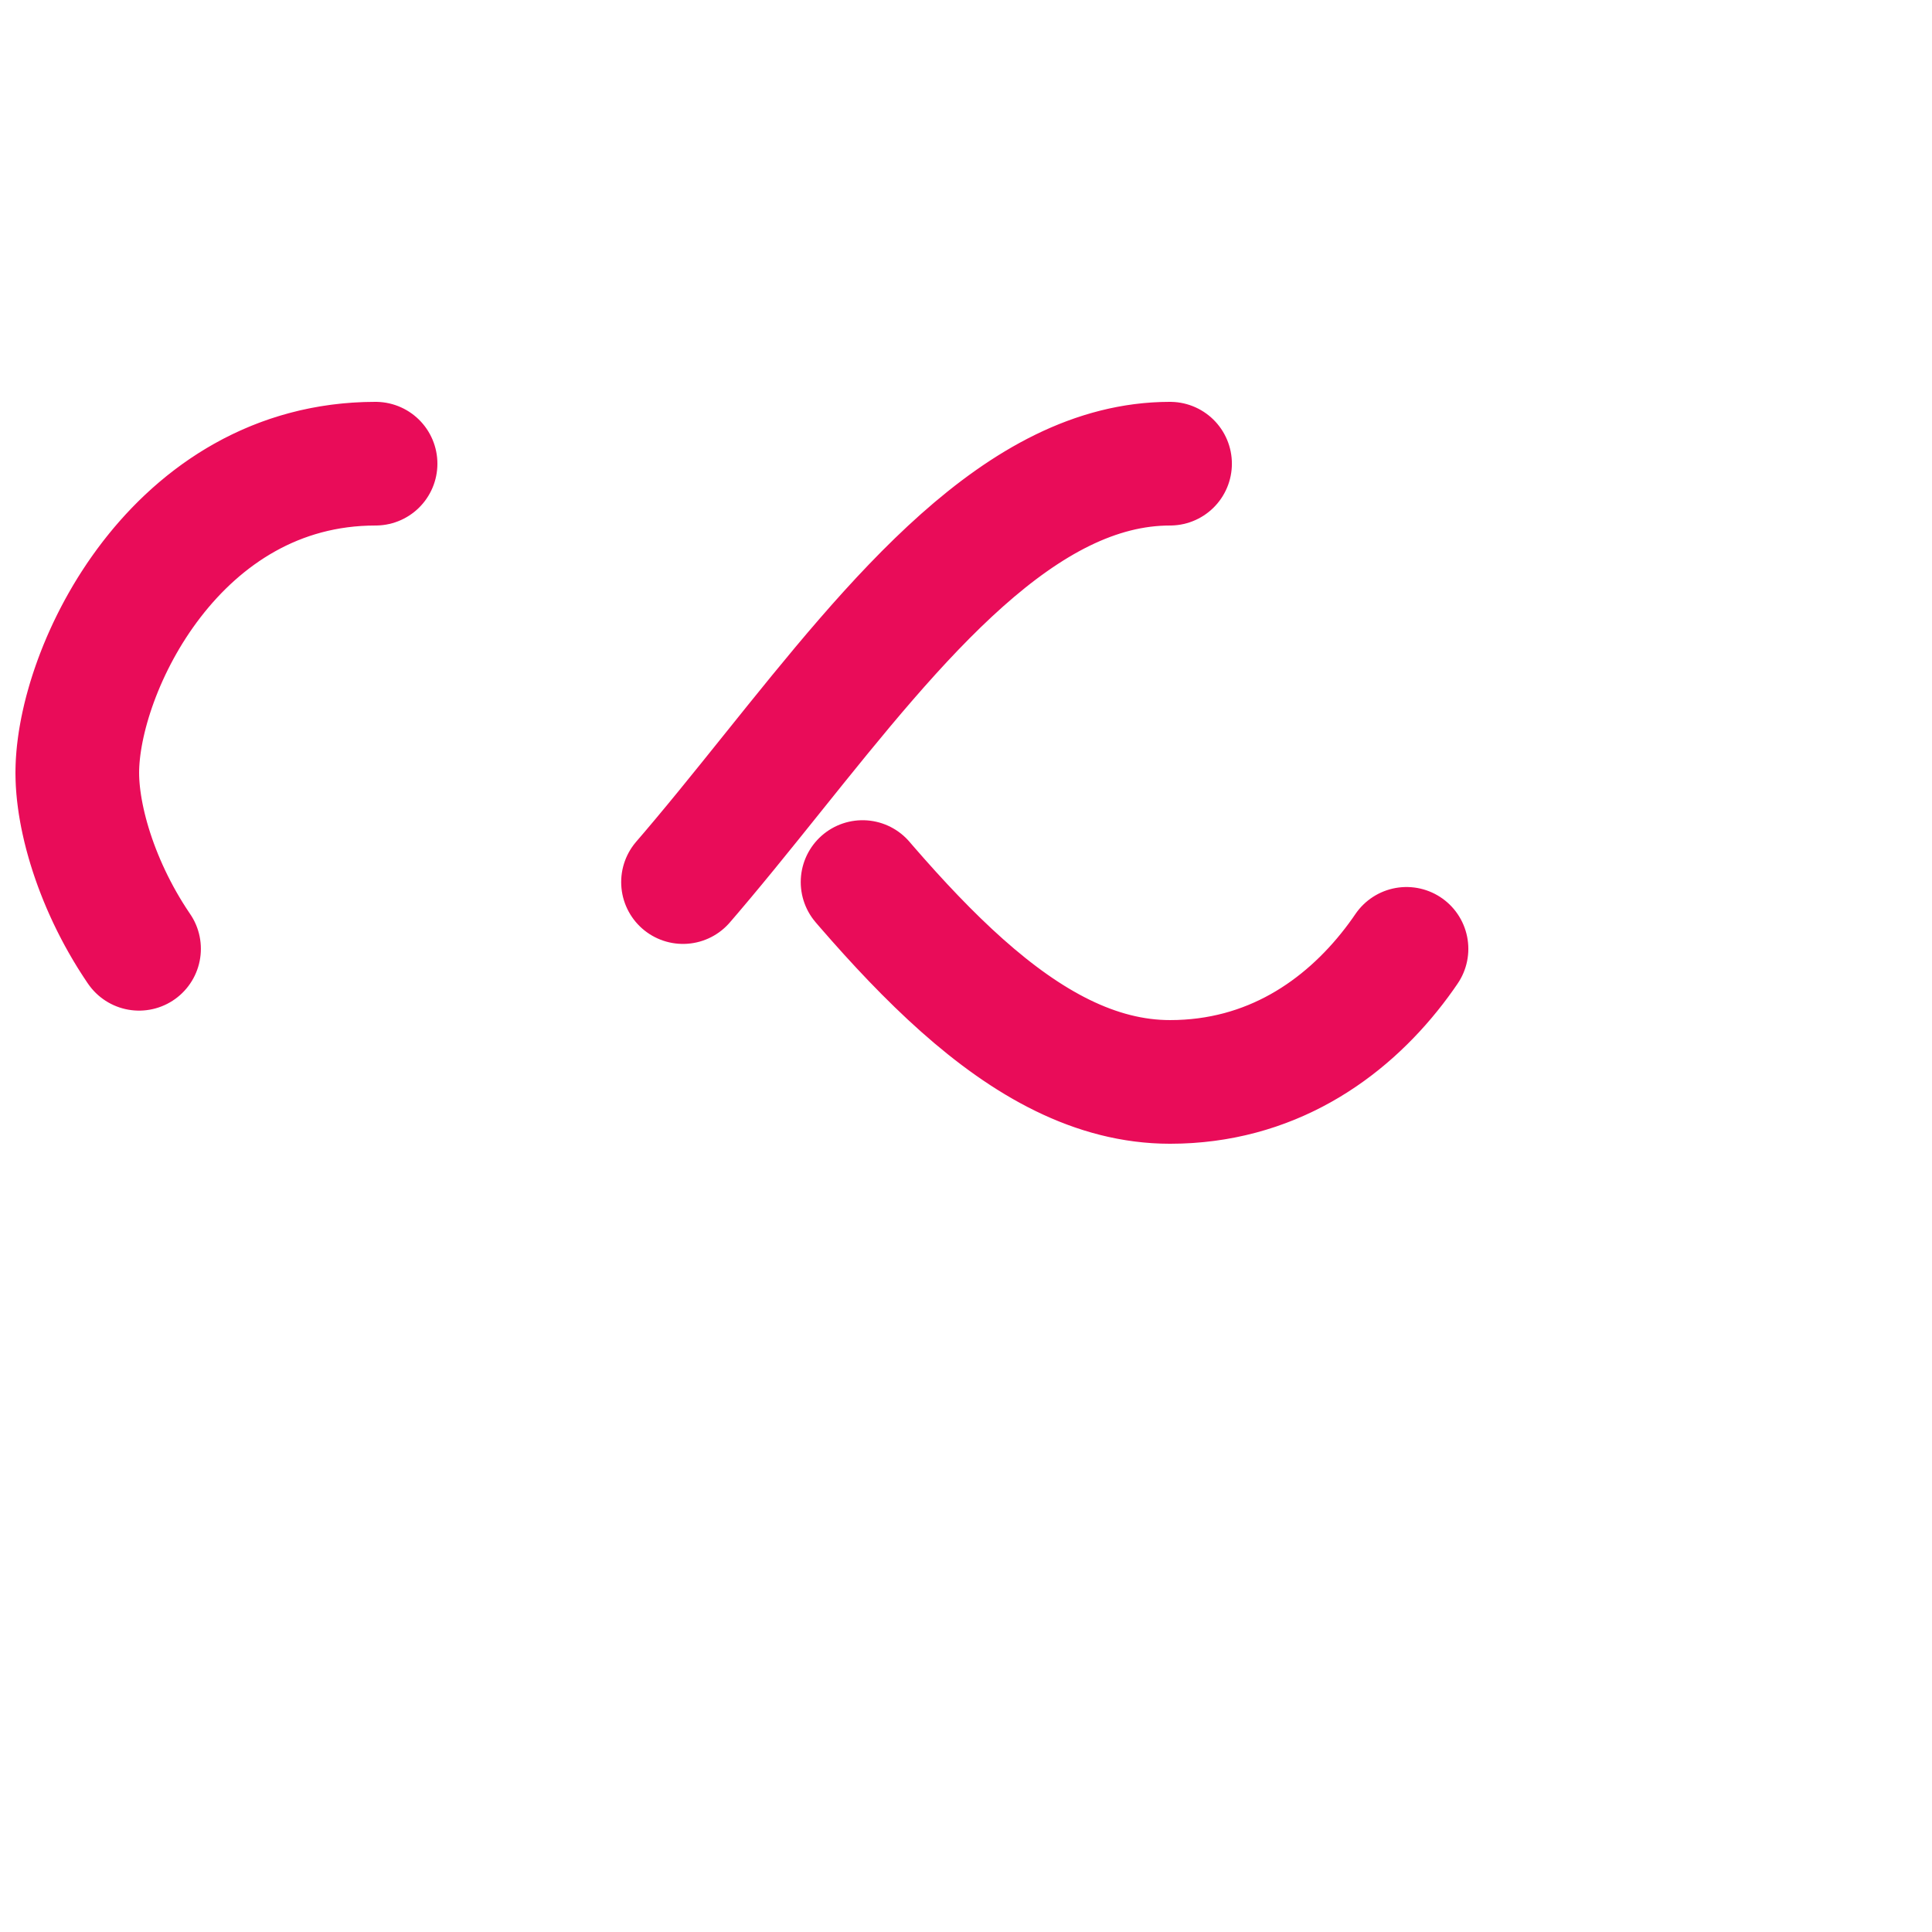
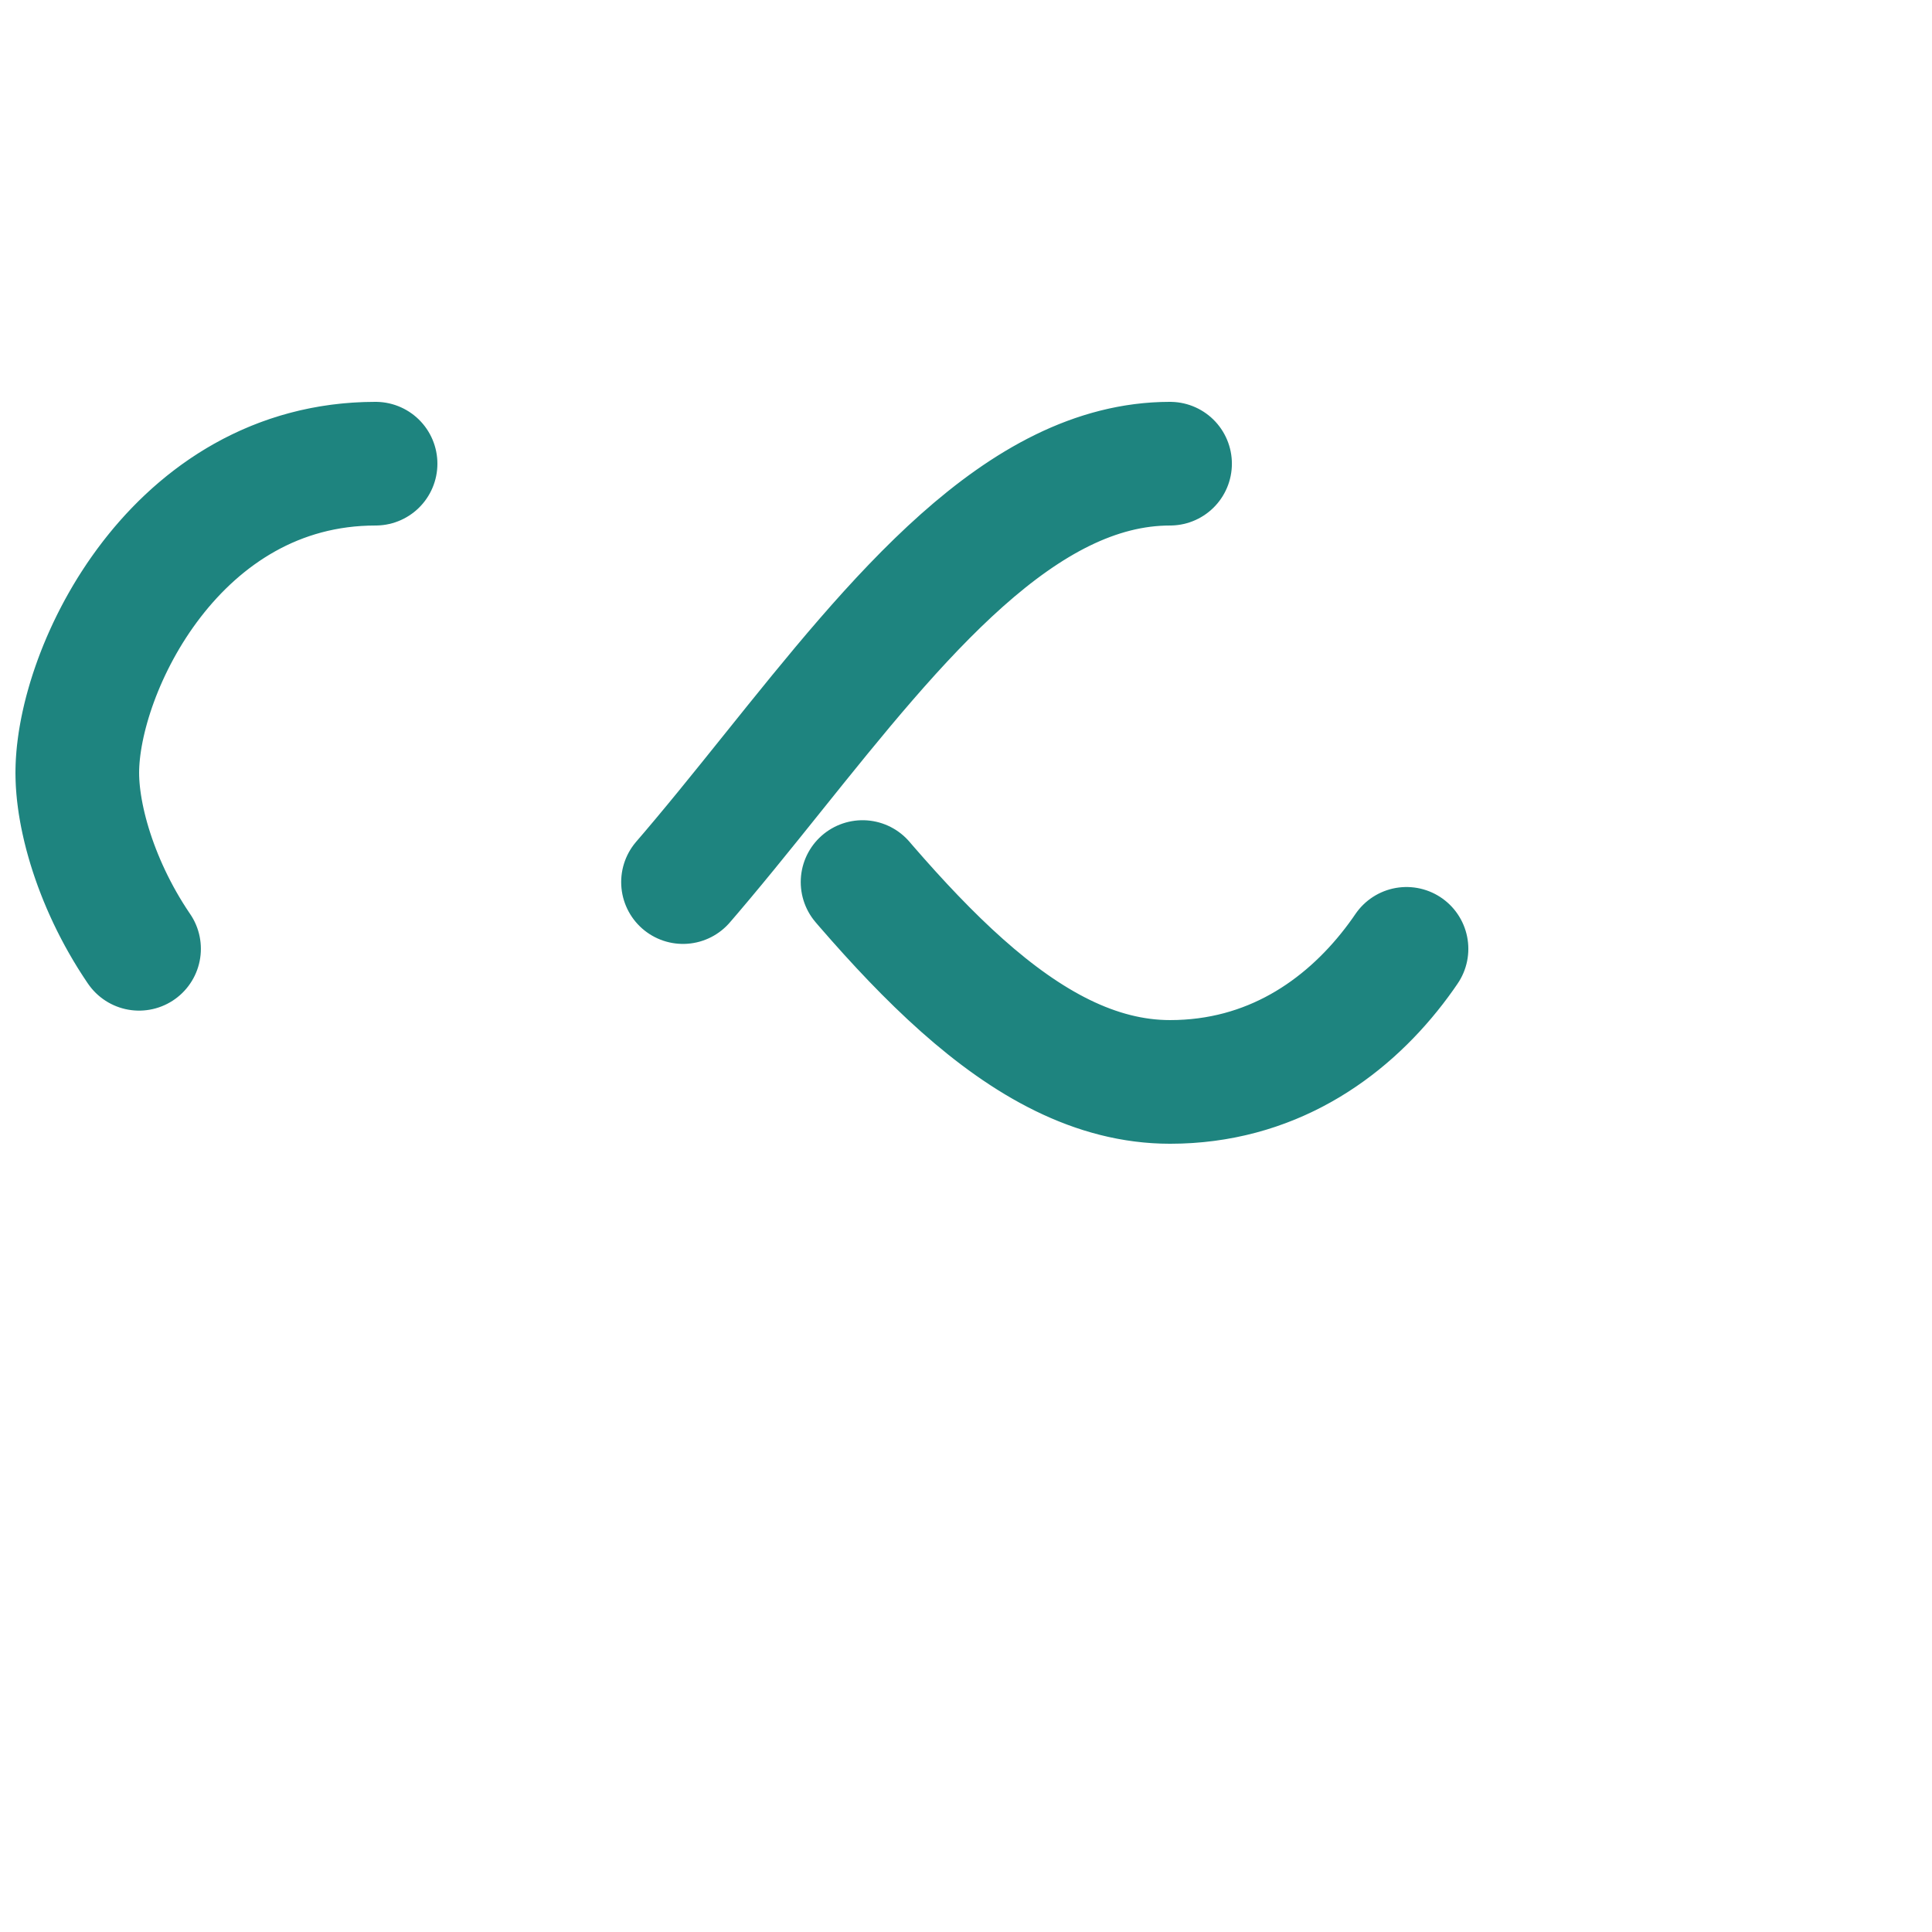
<svg xmlns="http://www.w3.org/2000/svg" style="margin: auto; background: rgb(255, 255, 255); display: block; shape-rendering: auto;" width="200px" height="200px" viewBox="0 0 100 100" preserveAspectRatio="xMidYMid">
-   <path fill="none" stroke="#e90c59" stroke-width="8" stroke-dasharray="42.765 42.765" d="M24.3 30C11.4 30 5 43.3 5 50s6.4 20 19.3 20c19.3 0 32.1-40 51.4-40 C88.6 30 95 43.3 95 50s-6.4 20-19.3 20C56.4 70 43.6 30 24.3 30z" stroke-linecap="round" style="transform:scale(0.8);transform-origin:50px 50px">
+   <path fill="none" stroke="#1e847f" stroke-width="8" stroke-dasharray="42.765 42.765" d="M24.3 30C11.4 30 5 43.3 5 50s6.4 20 19.3 20c19.3 0 32.1-40 51.4-40 C88.6 30 95 43.3 95 50s-6.4 20-19.3 20C56.4 70 43.6 30 24.3 30z" stroke-linecap="round" style="transform:scale(0.8);transform-origin:50px 50px">
    <animate attributeName="stroke-dashoffset" repeatCount="indefinite" dur="1s" keyTimes="0;1" values="0;256.589" />
  </path>
</svg>
